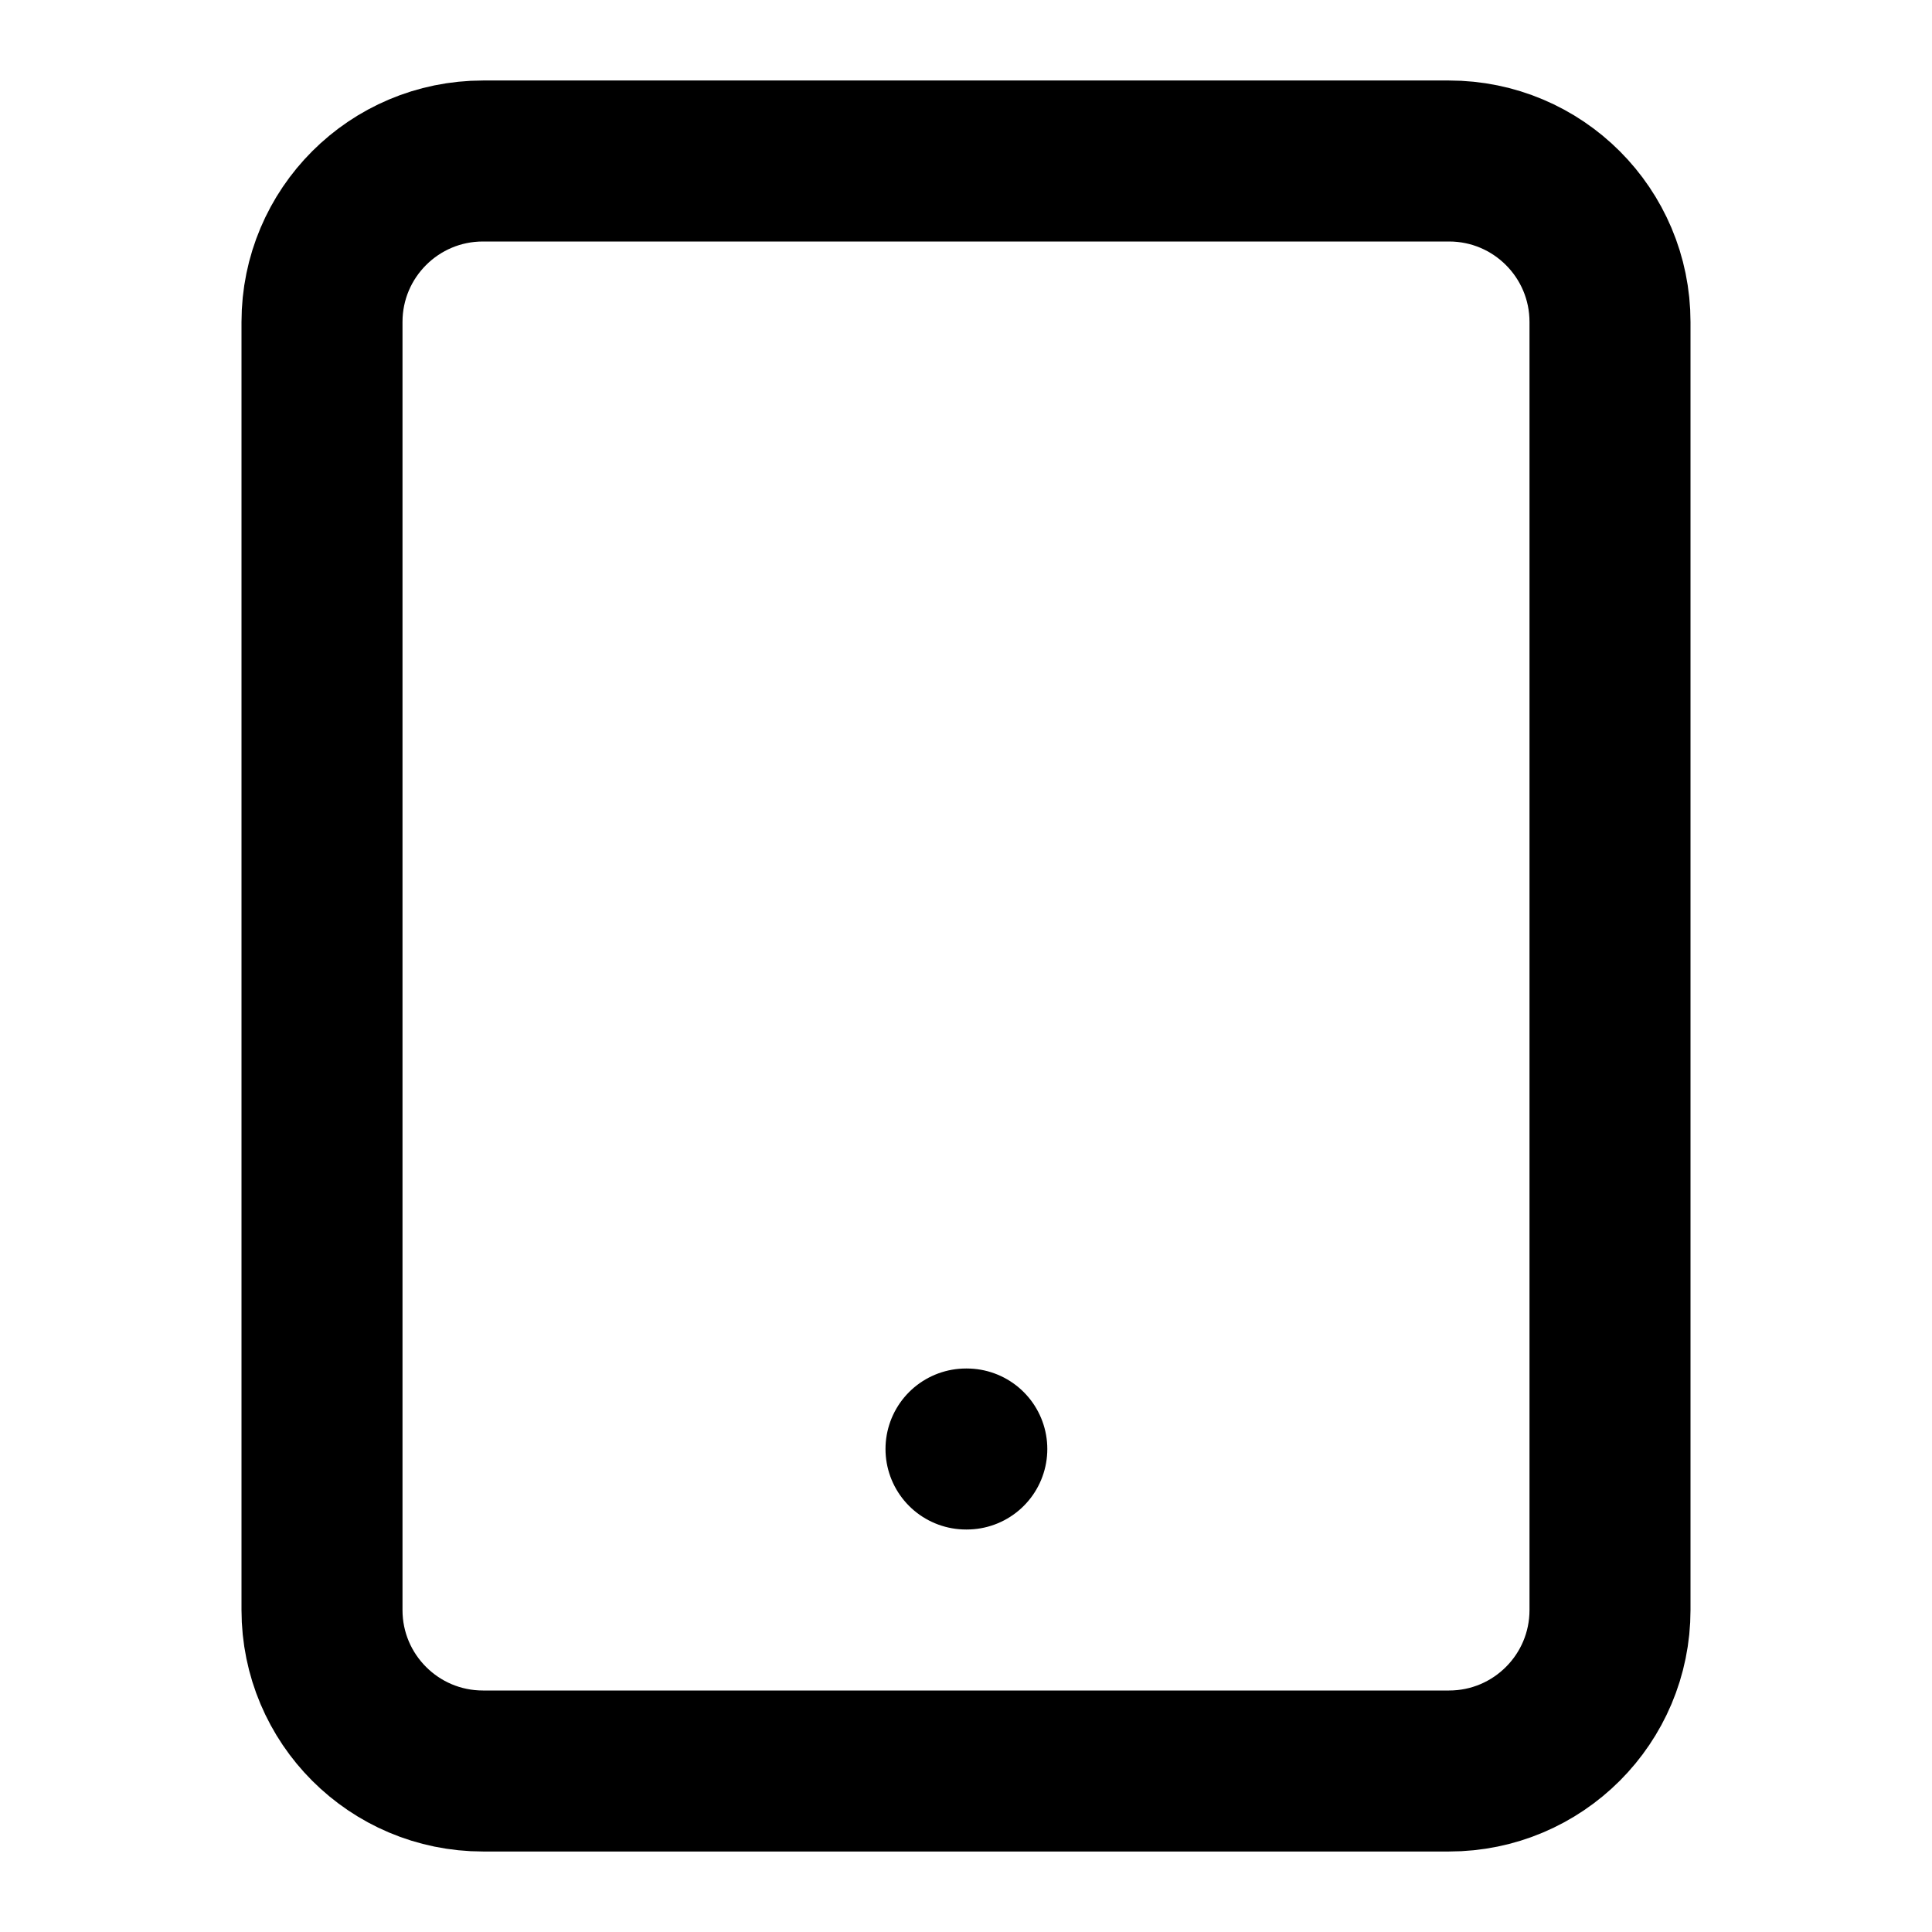
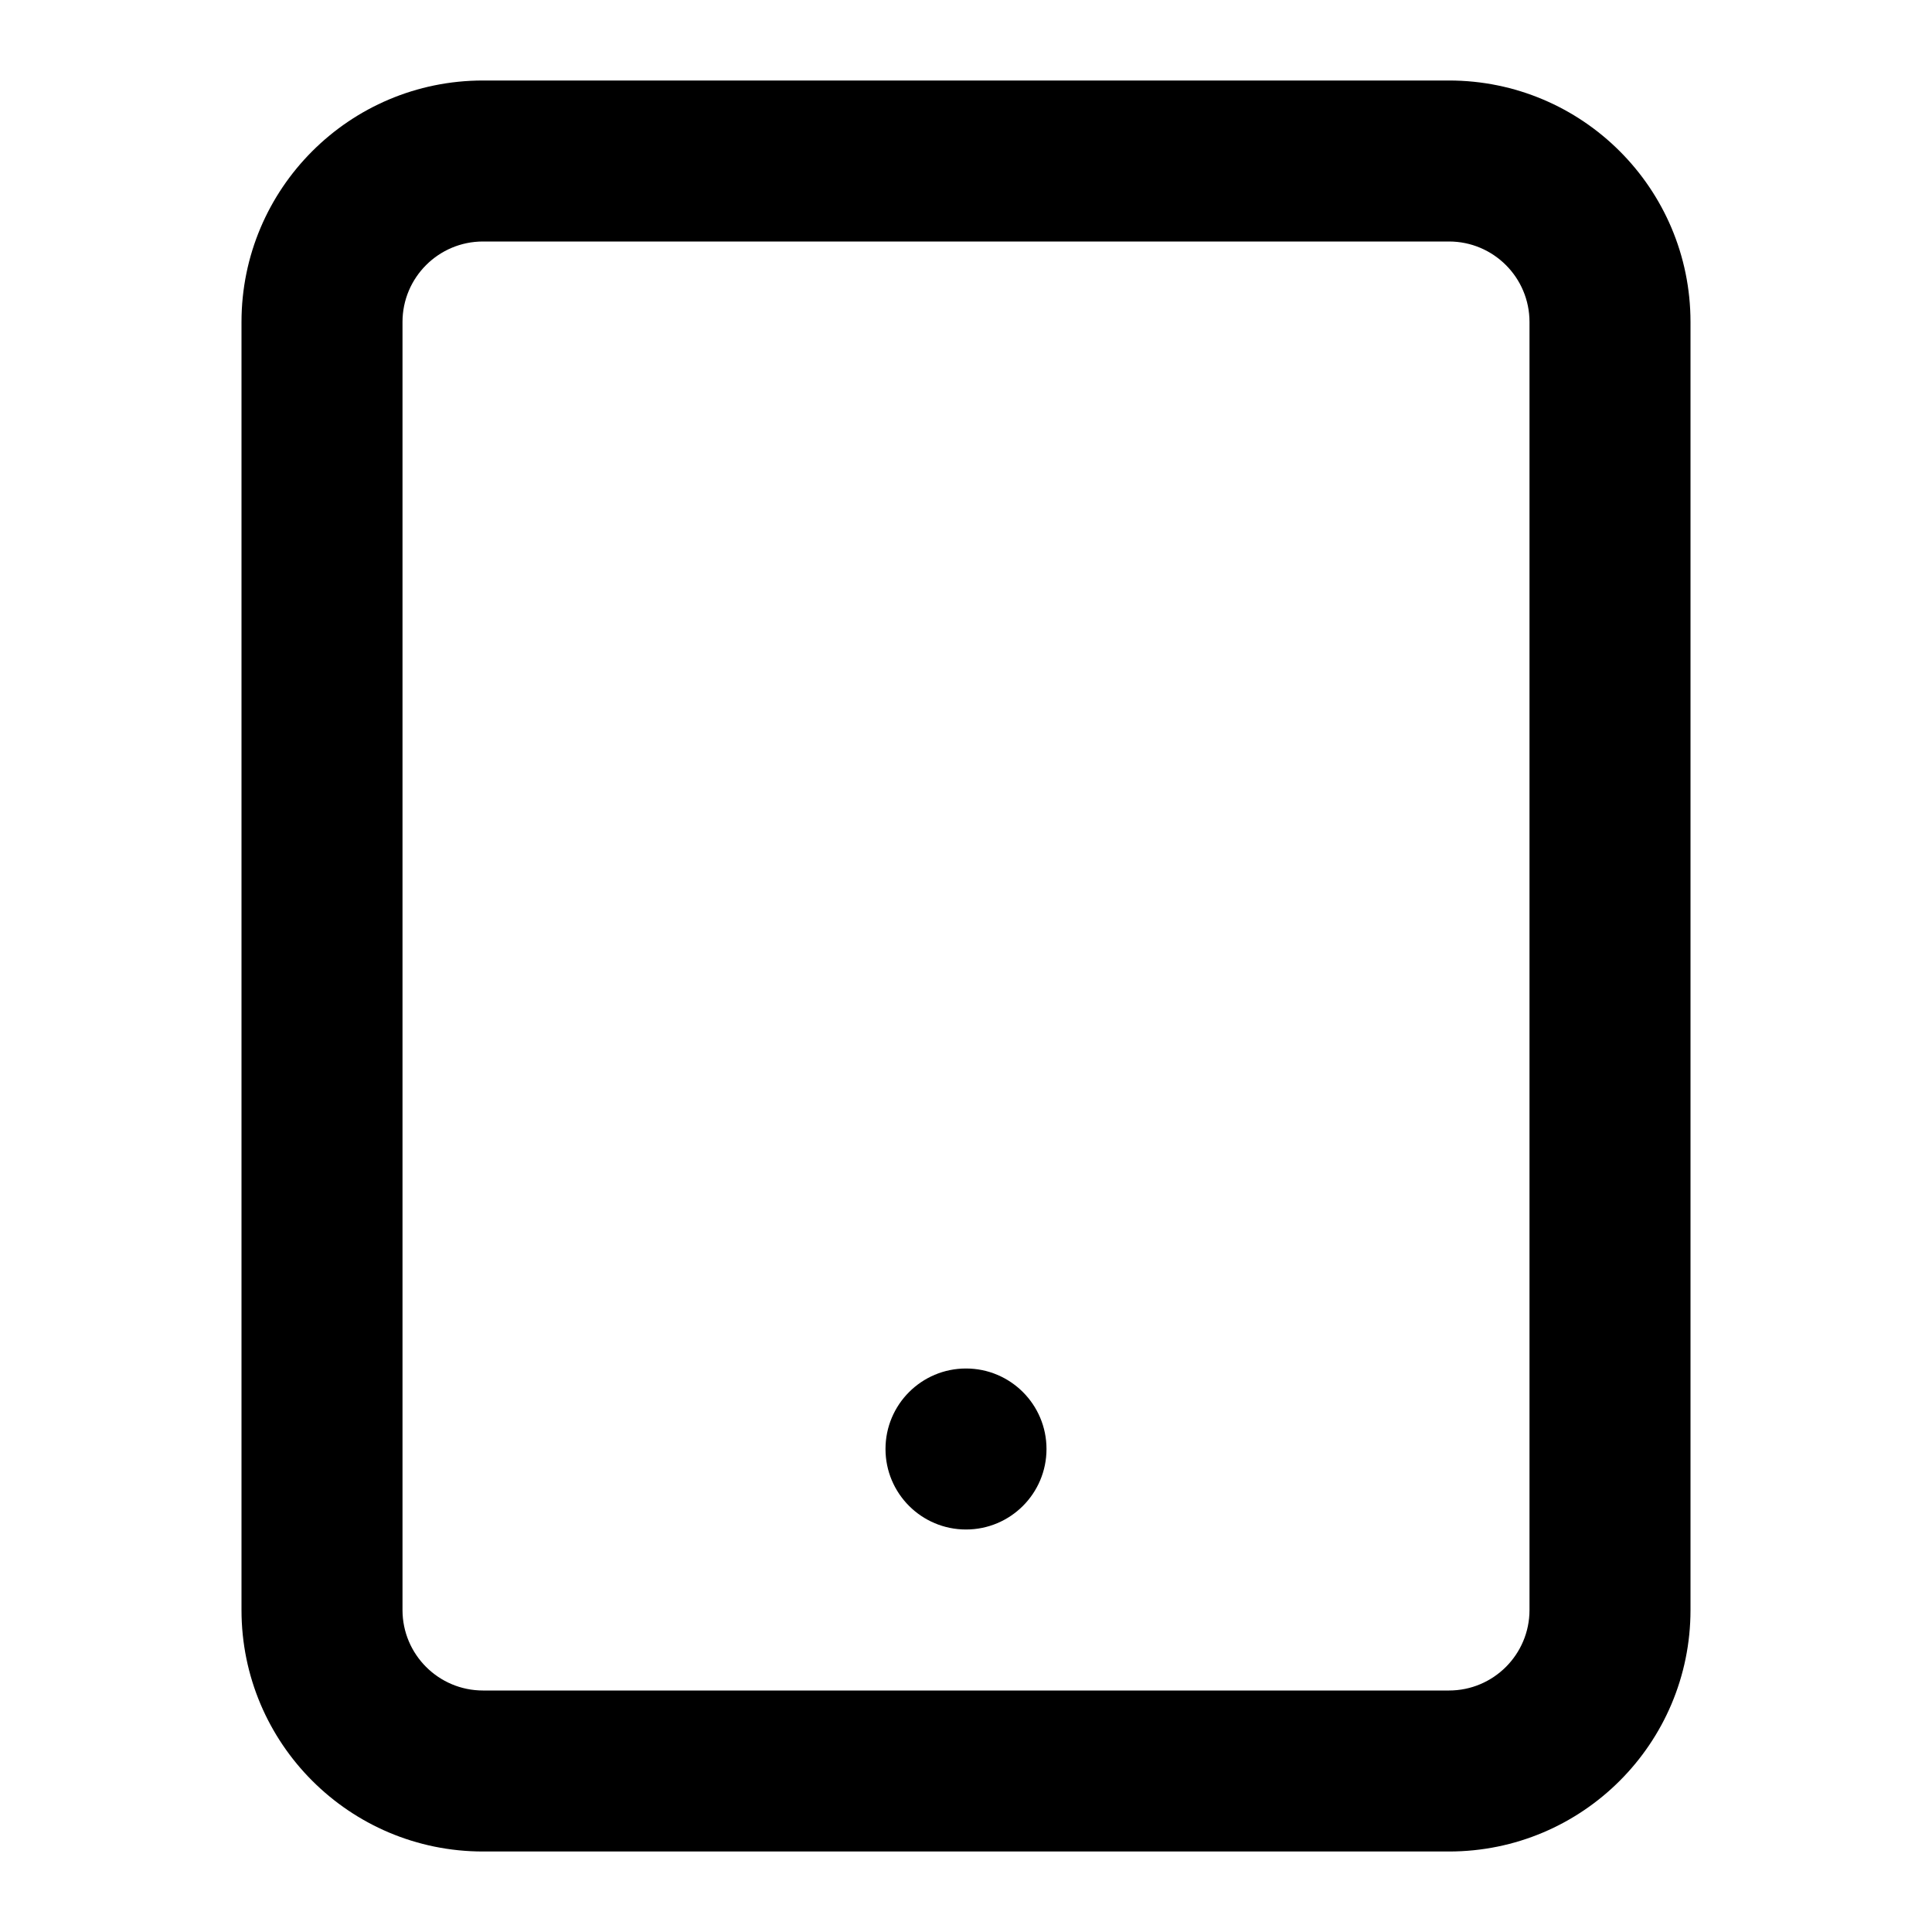
- <svg xmlns="http://www.w3.org/2000/svg" width="24" height="24" viewBox="0 0 24 24" fill="none">
-   <path d="M18 2H6C4.895 2 4 2.895 4 4V20C4 21.105 4.895 22 6 22H18C19.105 22 20 21.105 20 20V4C20 2.895 19.105 2 18 2Z" stroke="black" stroke-width="2" stroke-linecap="round" stroke-linejoin="round" />
-   <path d="M12 18H12.01" stroke="black" stroke-width="2" stroke-linecap="round" stroke-linejoin="round" />
+ <svg xmlns="http://www.w3.org/2000/svg" width="24" height="24" viewBox="0 0 24 24" fill="black">
+   <path d="M18 1H6C4.343 1 3 2.343 3 4V20C3 21.657 4.343 23 6 23H18C19.657 23 21 21.657 21 20V4C21 2.343 19.657 1 18 1ZM6 3H18C18.552 3 19 3.448 19 4V20C19 20.552 18.552 21 18 21H6C5.448 21 5 20.552 5 20V4C5 3.448 5.448 3 6 3Z" />
+   <circle cx="12" cy="18" r="1" />
</svg>
